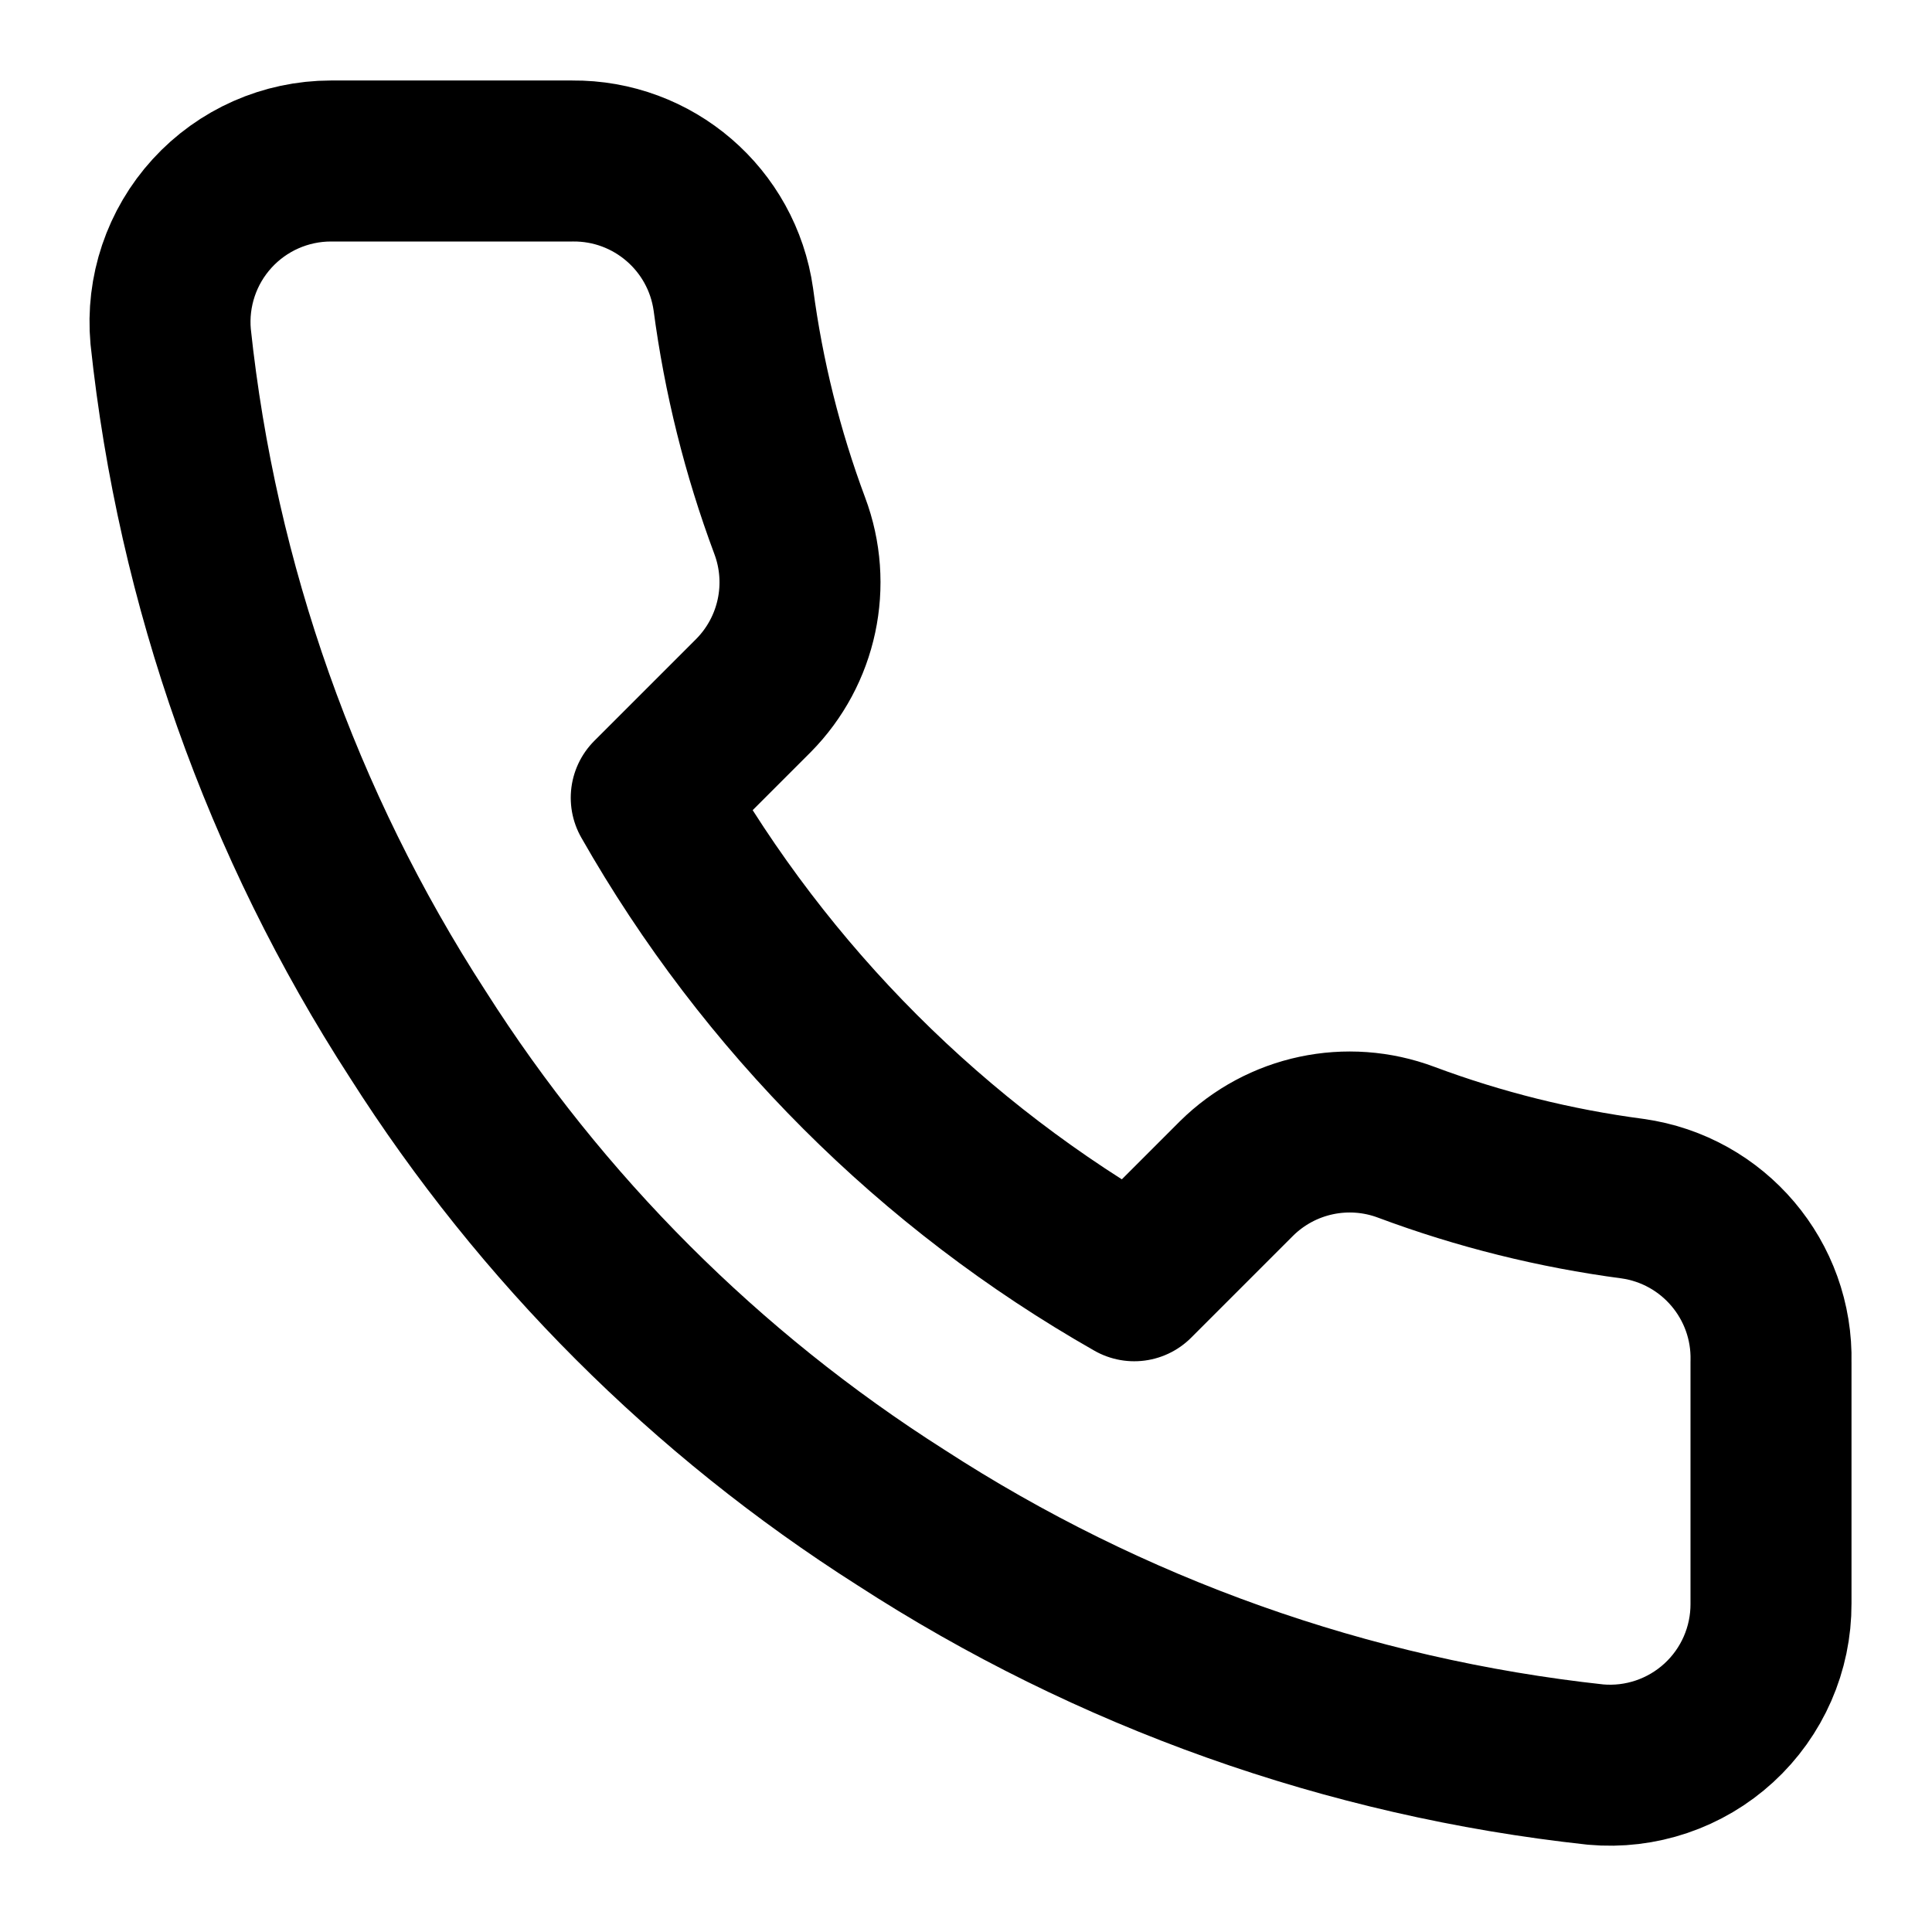
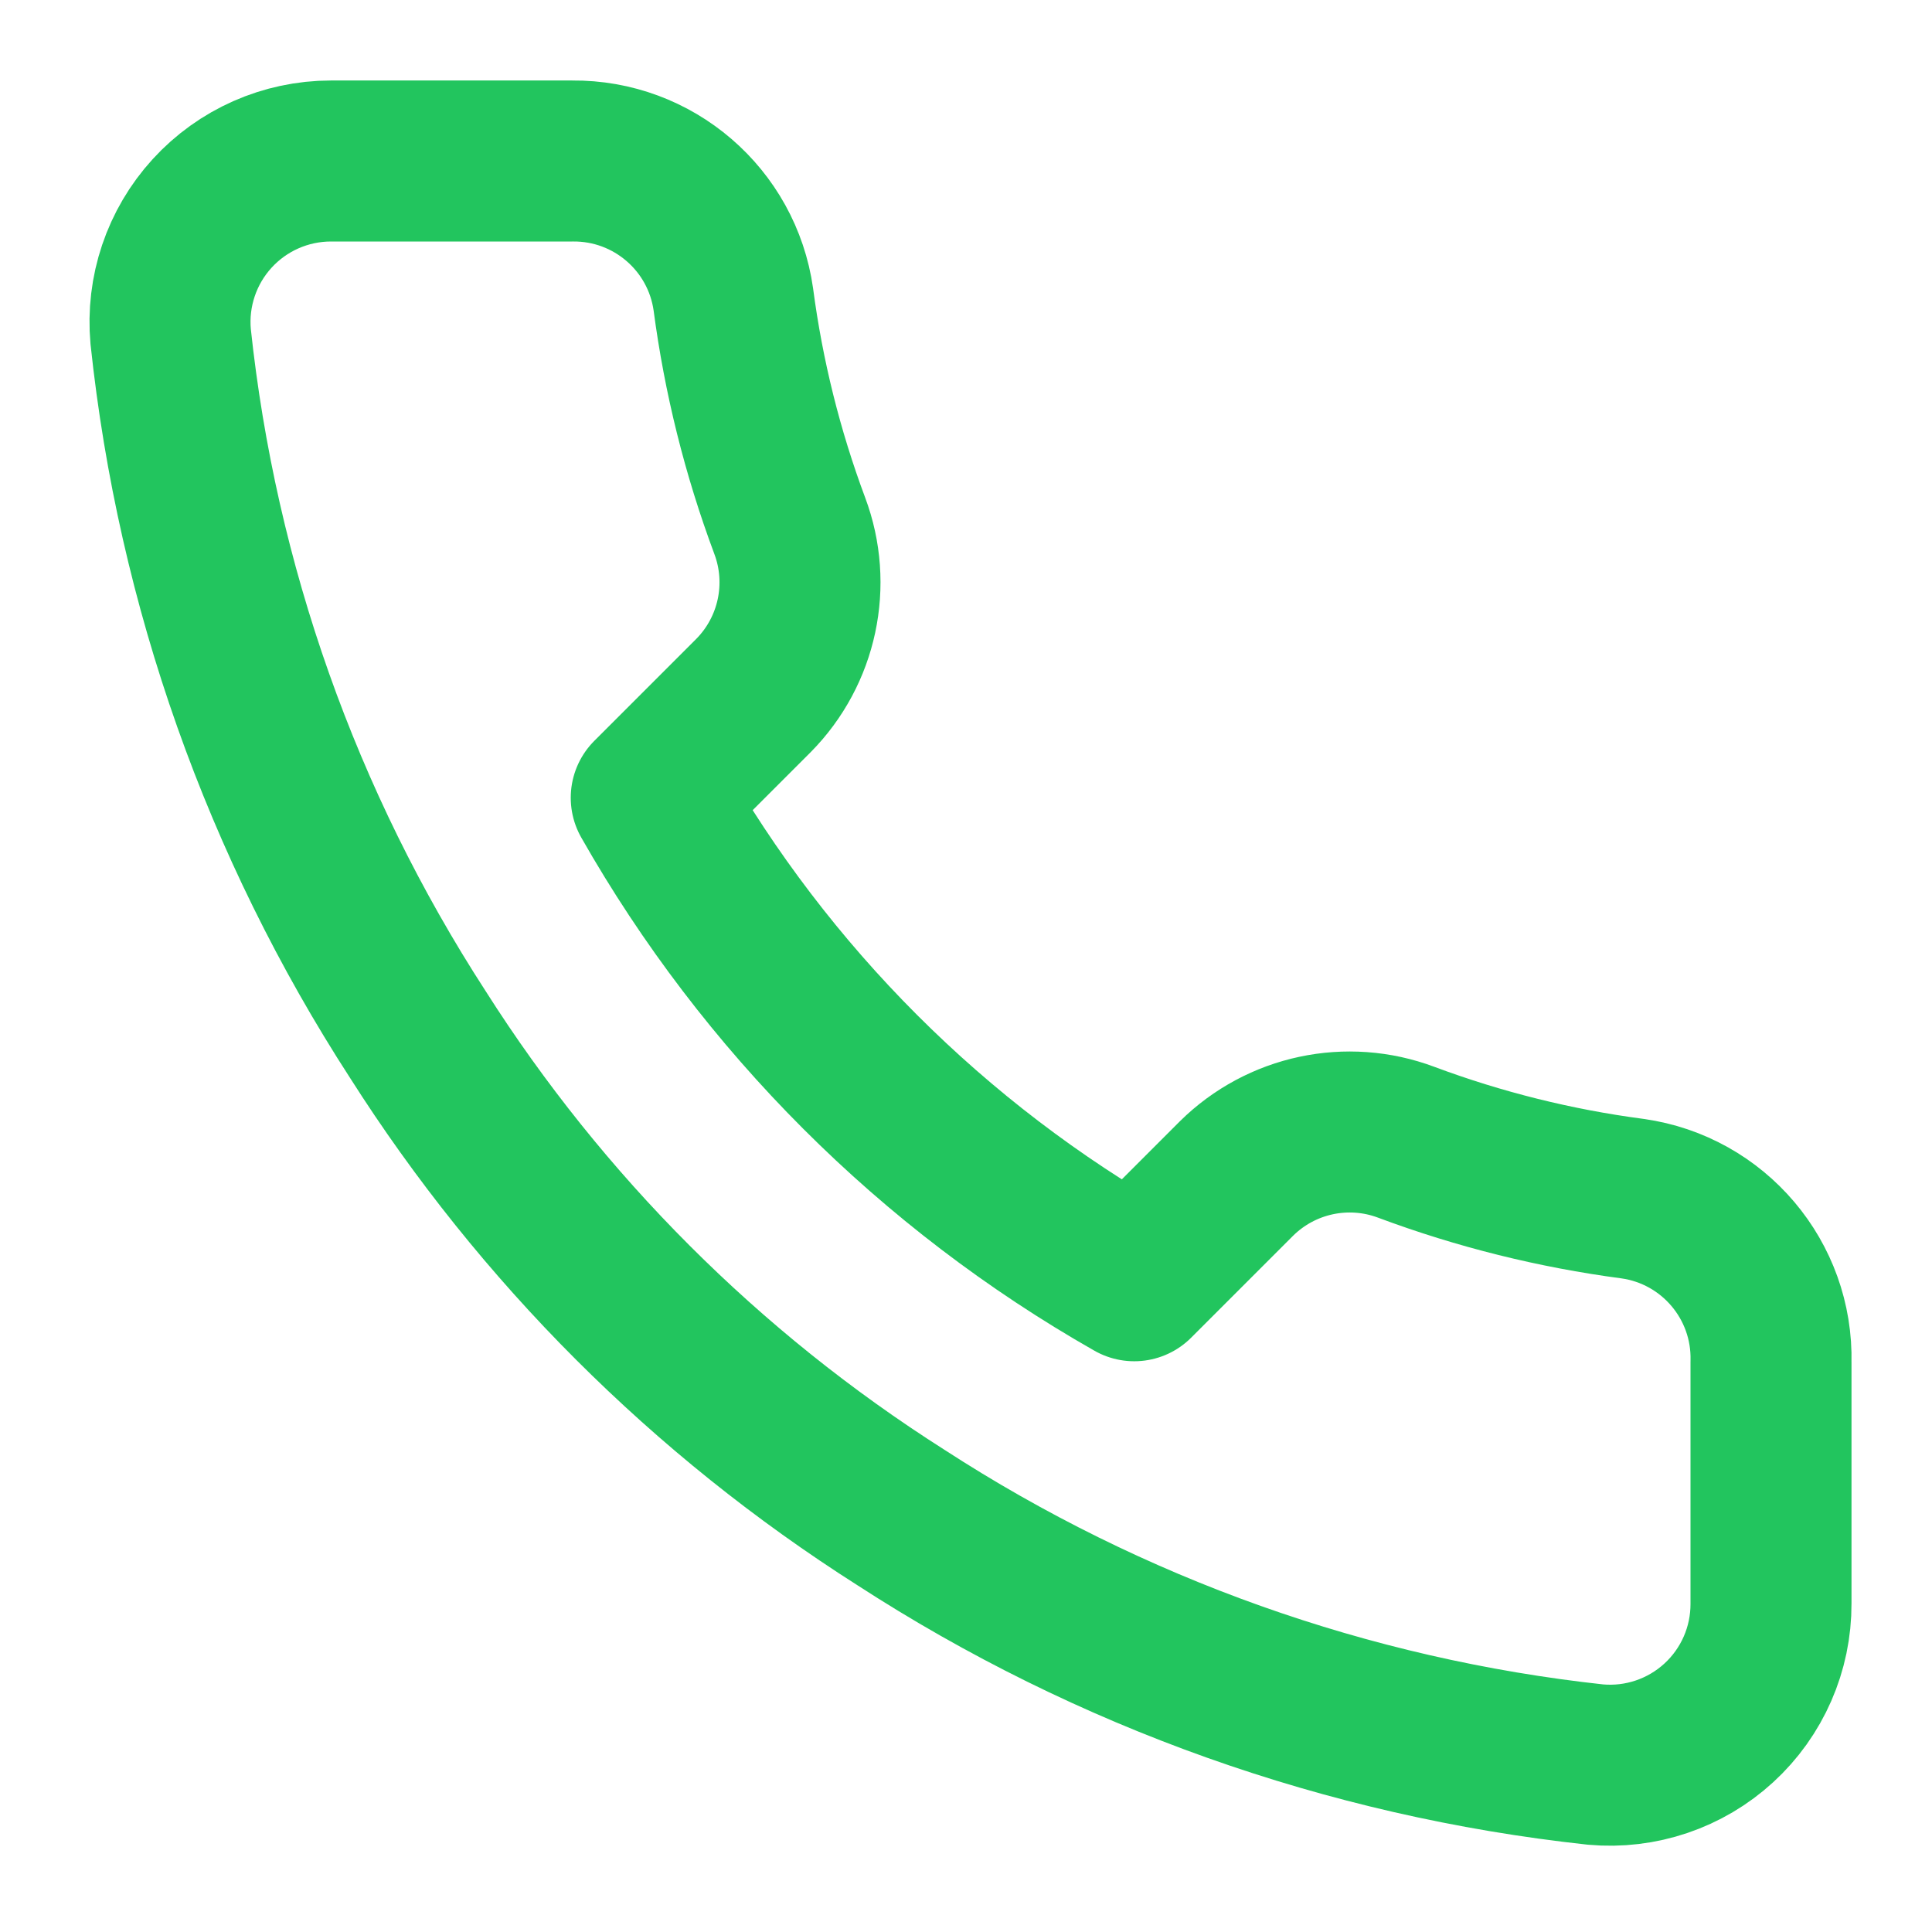
- <svg xmlns="http://www.w3.org/2000/svg" width="24" height="24" viewBox="0 0 24 24" fill="none" stroke="currentColor" stroke-width="2" stroke-linecap="round" stroke-linejoin="round" class="feather feather-phone">
+ <svg xmlns="http://www.w3.org/2000/svg" width="24" height="24" viewBox="0 0 24 24" fill="none" stroke="#22c55e" stroke-width="2" stroke-linecap="round" stroke-linejoin="round" class="feather feather-phone">
  <path d="M22 16.92v3a2 2 0 0 1-2.18 2 19.79 19.79 0 0 1-8.63-3.07 19.5 19.5 0 0 1-6-6 19.79 19.79 0 0 1-3.07-8.67A2 2 0 0 1 4.11 2h3a2 2 0 0 1 2 1.72 12.84 12.84 0 0 0 .7 2.81 2 2 0 0 1-.45 2.11L8.09 9.91a16 16 0 0 0 6 6l1.27-1.27a2 2 0 0 1 2.11-.45 12.84 12.84 0 0 0 2.81.7A2 2 0 0 1 22 16.92z" />
</svg>
